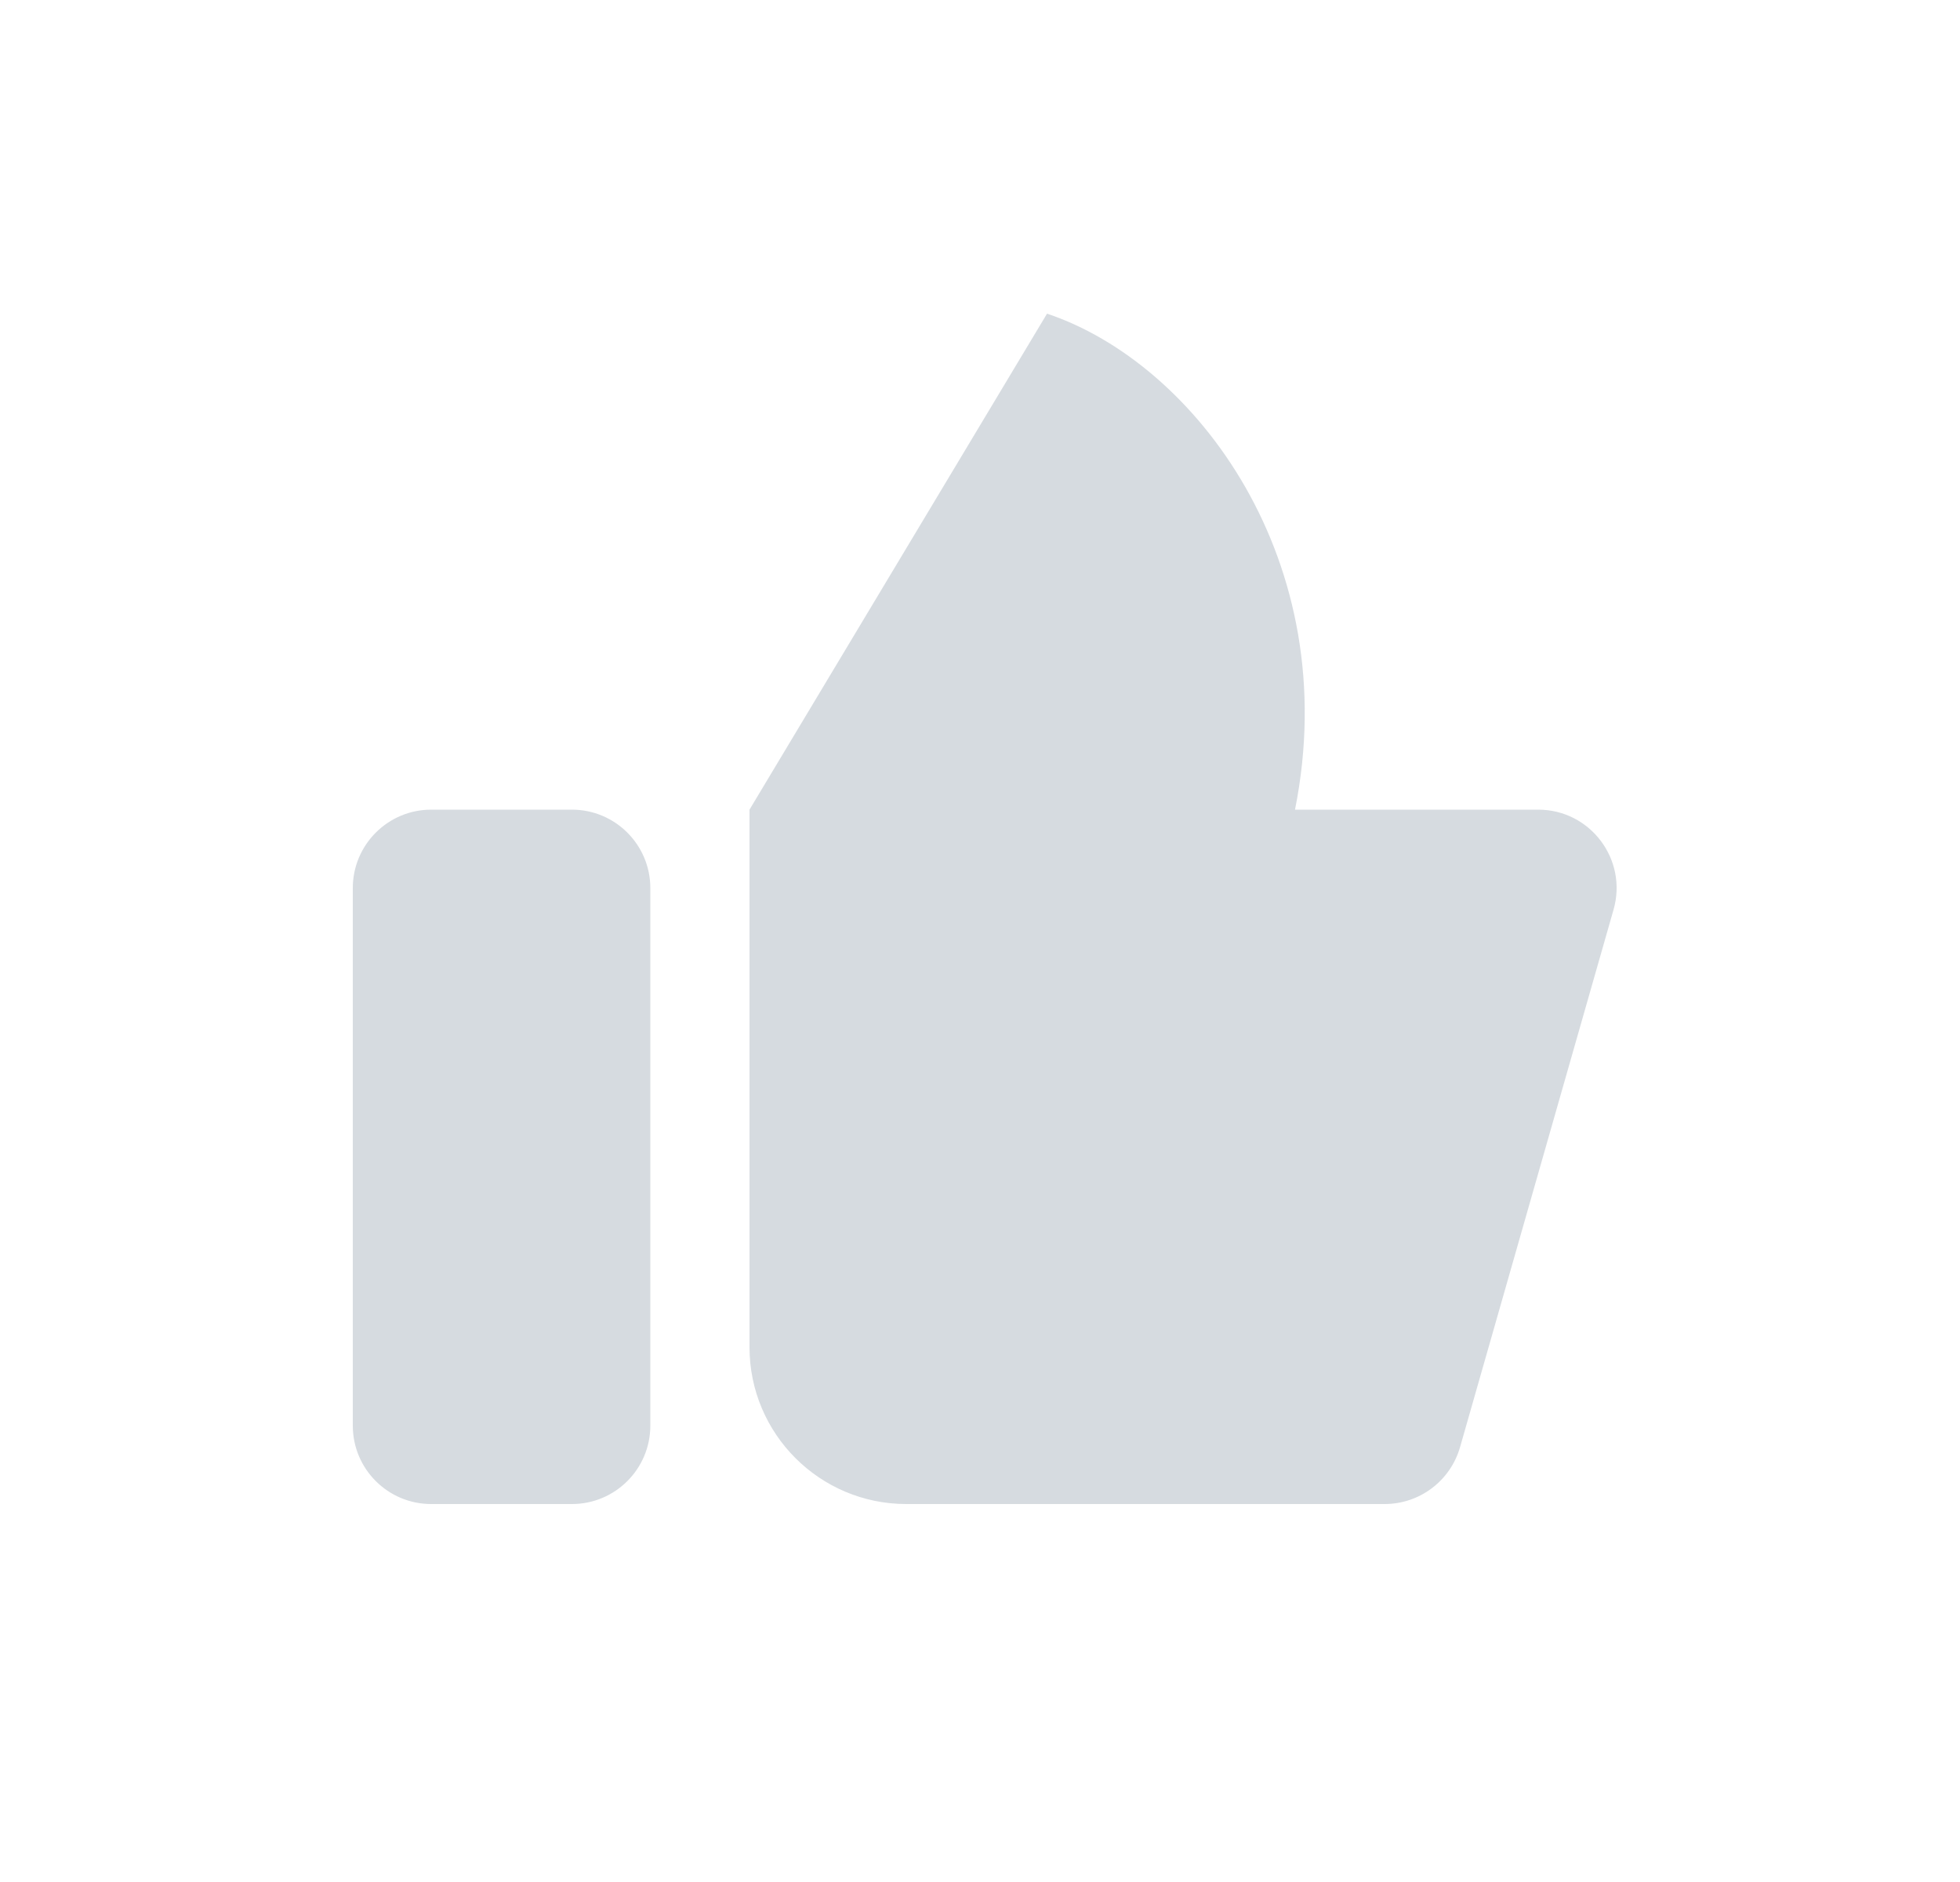
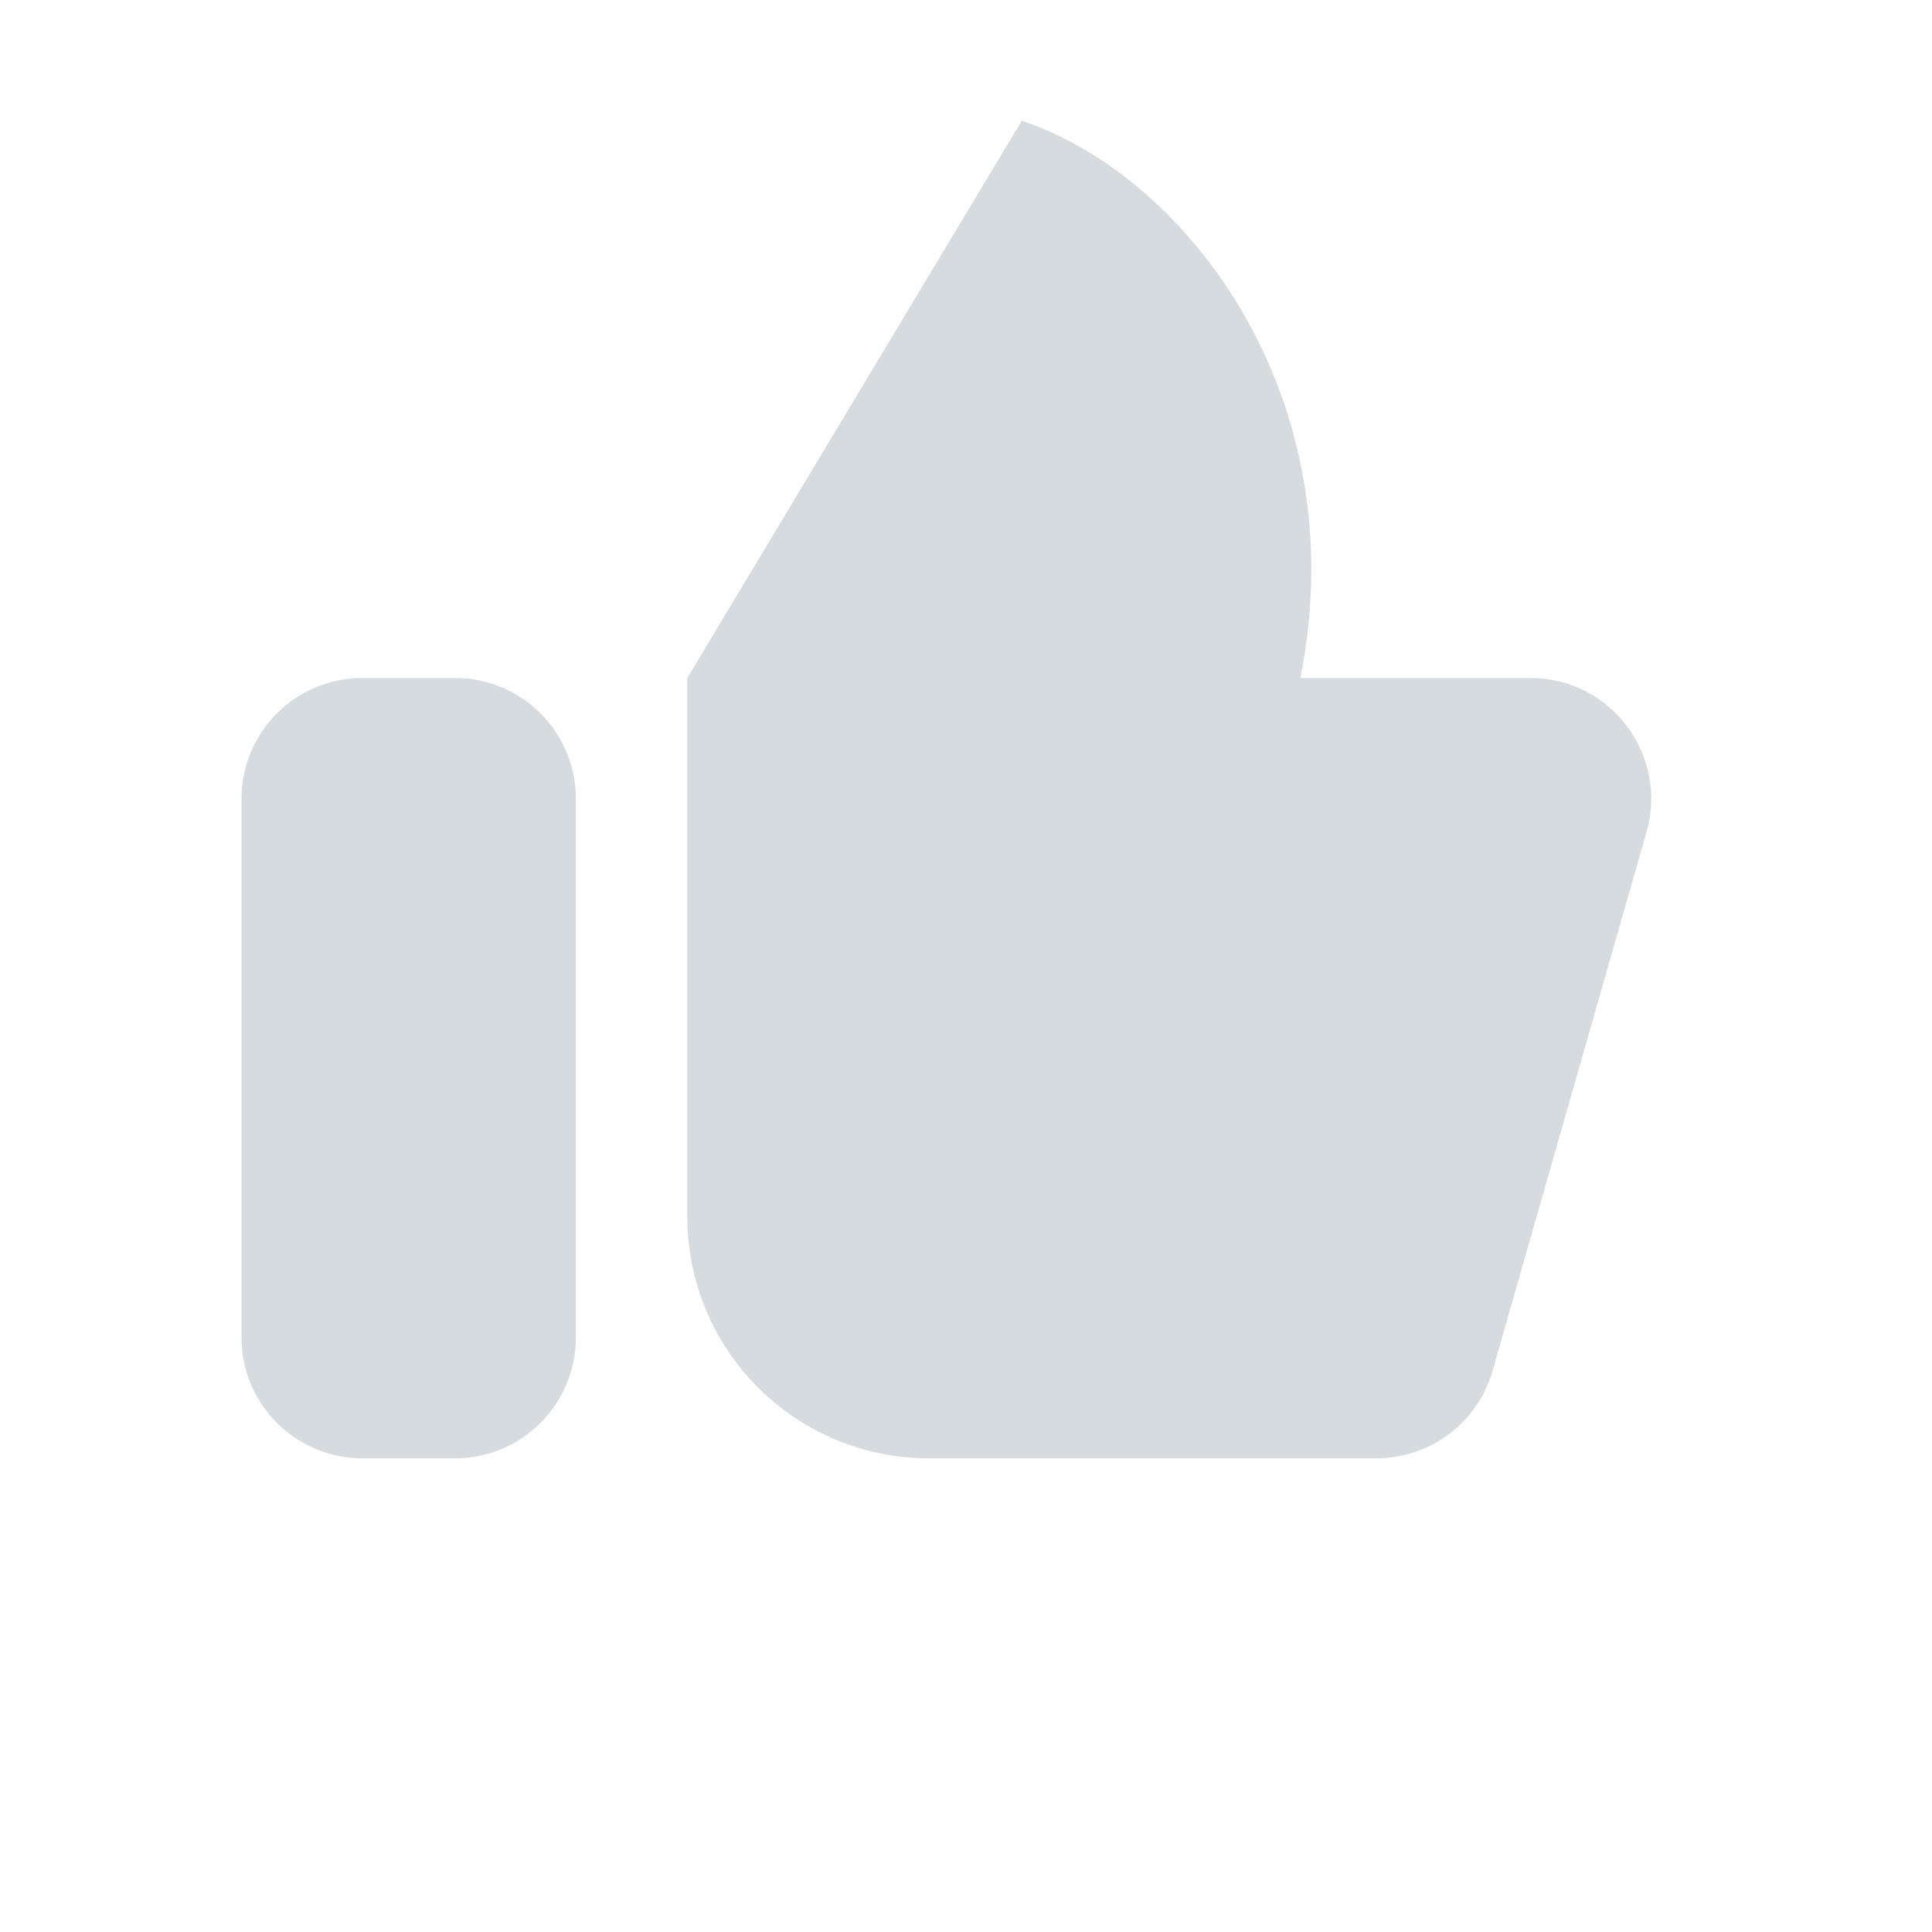
- <svg xmlns="http://www.w3.org/2000/svg" width="25" height="24" viewBox="0 0 25 24" fill="none">
-   <path fill-rule="evenodd" clip-rule="evenodd" d="M9.56 10.325L13.355 4C15.253 4.633 17.151 7.163 16.518 10.325H19.62C20.284 10.325 20.764 10.961 20.581 11.6L18.623 18.455C18.5 18.884 18.108 19.18 17.661 19.18H11.56C10.456 19.18 9.56 18.285 9.56 17.18V10.325ZM5.5 10.325C4.948 10.325 4.5 10.773 4.5 11.325V18.18C4.5 18.733 4.948 19.18 5.5 19.18H7.295C7.847 19.18 8.295 18.733 8.295 18.18V11.325C8.295 10.773 7.847 10.325 7.295 10.325H5.5Z" fill="#D6DBE0" />
+ <svg xmlns="http://www.w3.org/2000/svg" width="16" height="16" viewBox="0 0 16 16" fill="none">
+   <path fill-rule="evenodd" clip-rule="evenodd" d="M5.692 5.615L8.462 1C9.846 1.462 11.231 3.308 10.769 5.615H12.674C13.339 5.615 13.818 6.251 13.636 6.89L12.361 11.352C12.238 11.781 11.846 12.077 11.399 12.077H7.692C6.588 12.077 5.692 11.181 5.692 10.077V5.615ZM3 5.615C2.448 5.615 2 6.063 2 6.615V11.077C2 11.629 2.448 12.077 3 12.077H3.769C4.322 12.077 4.769 11.629 4.769 11.077V6.615C4.769 6.063 4.322 5.615 3.769 5.615H3Z" fill="#D6DBE0" />
</svg>
